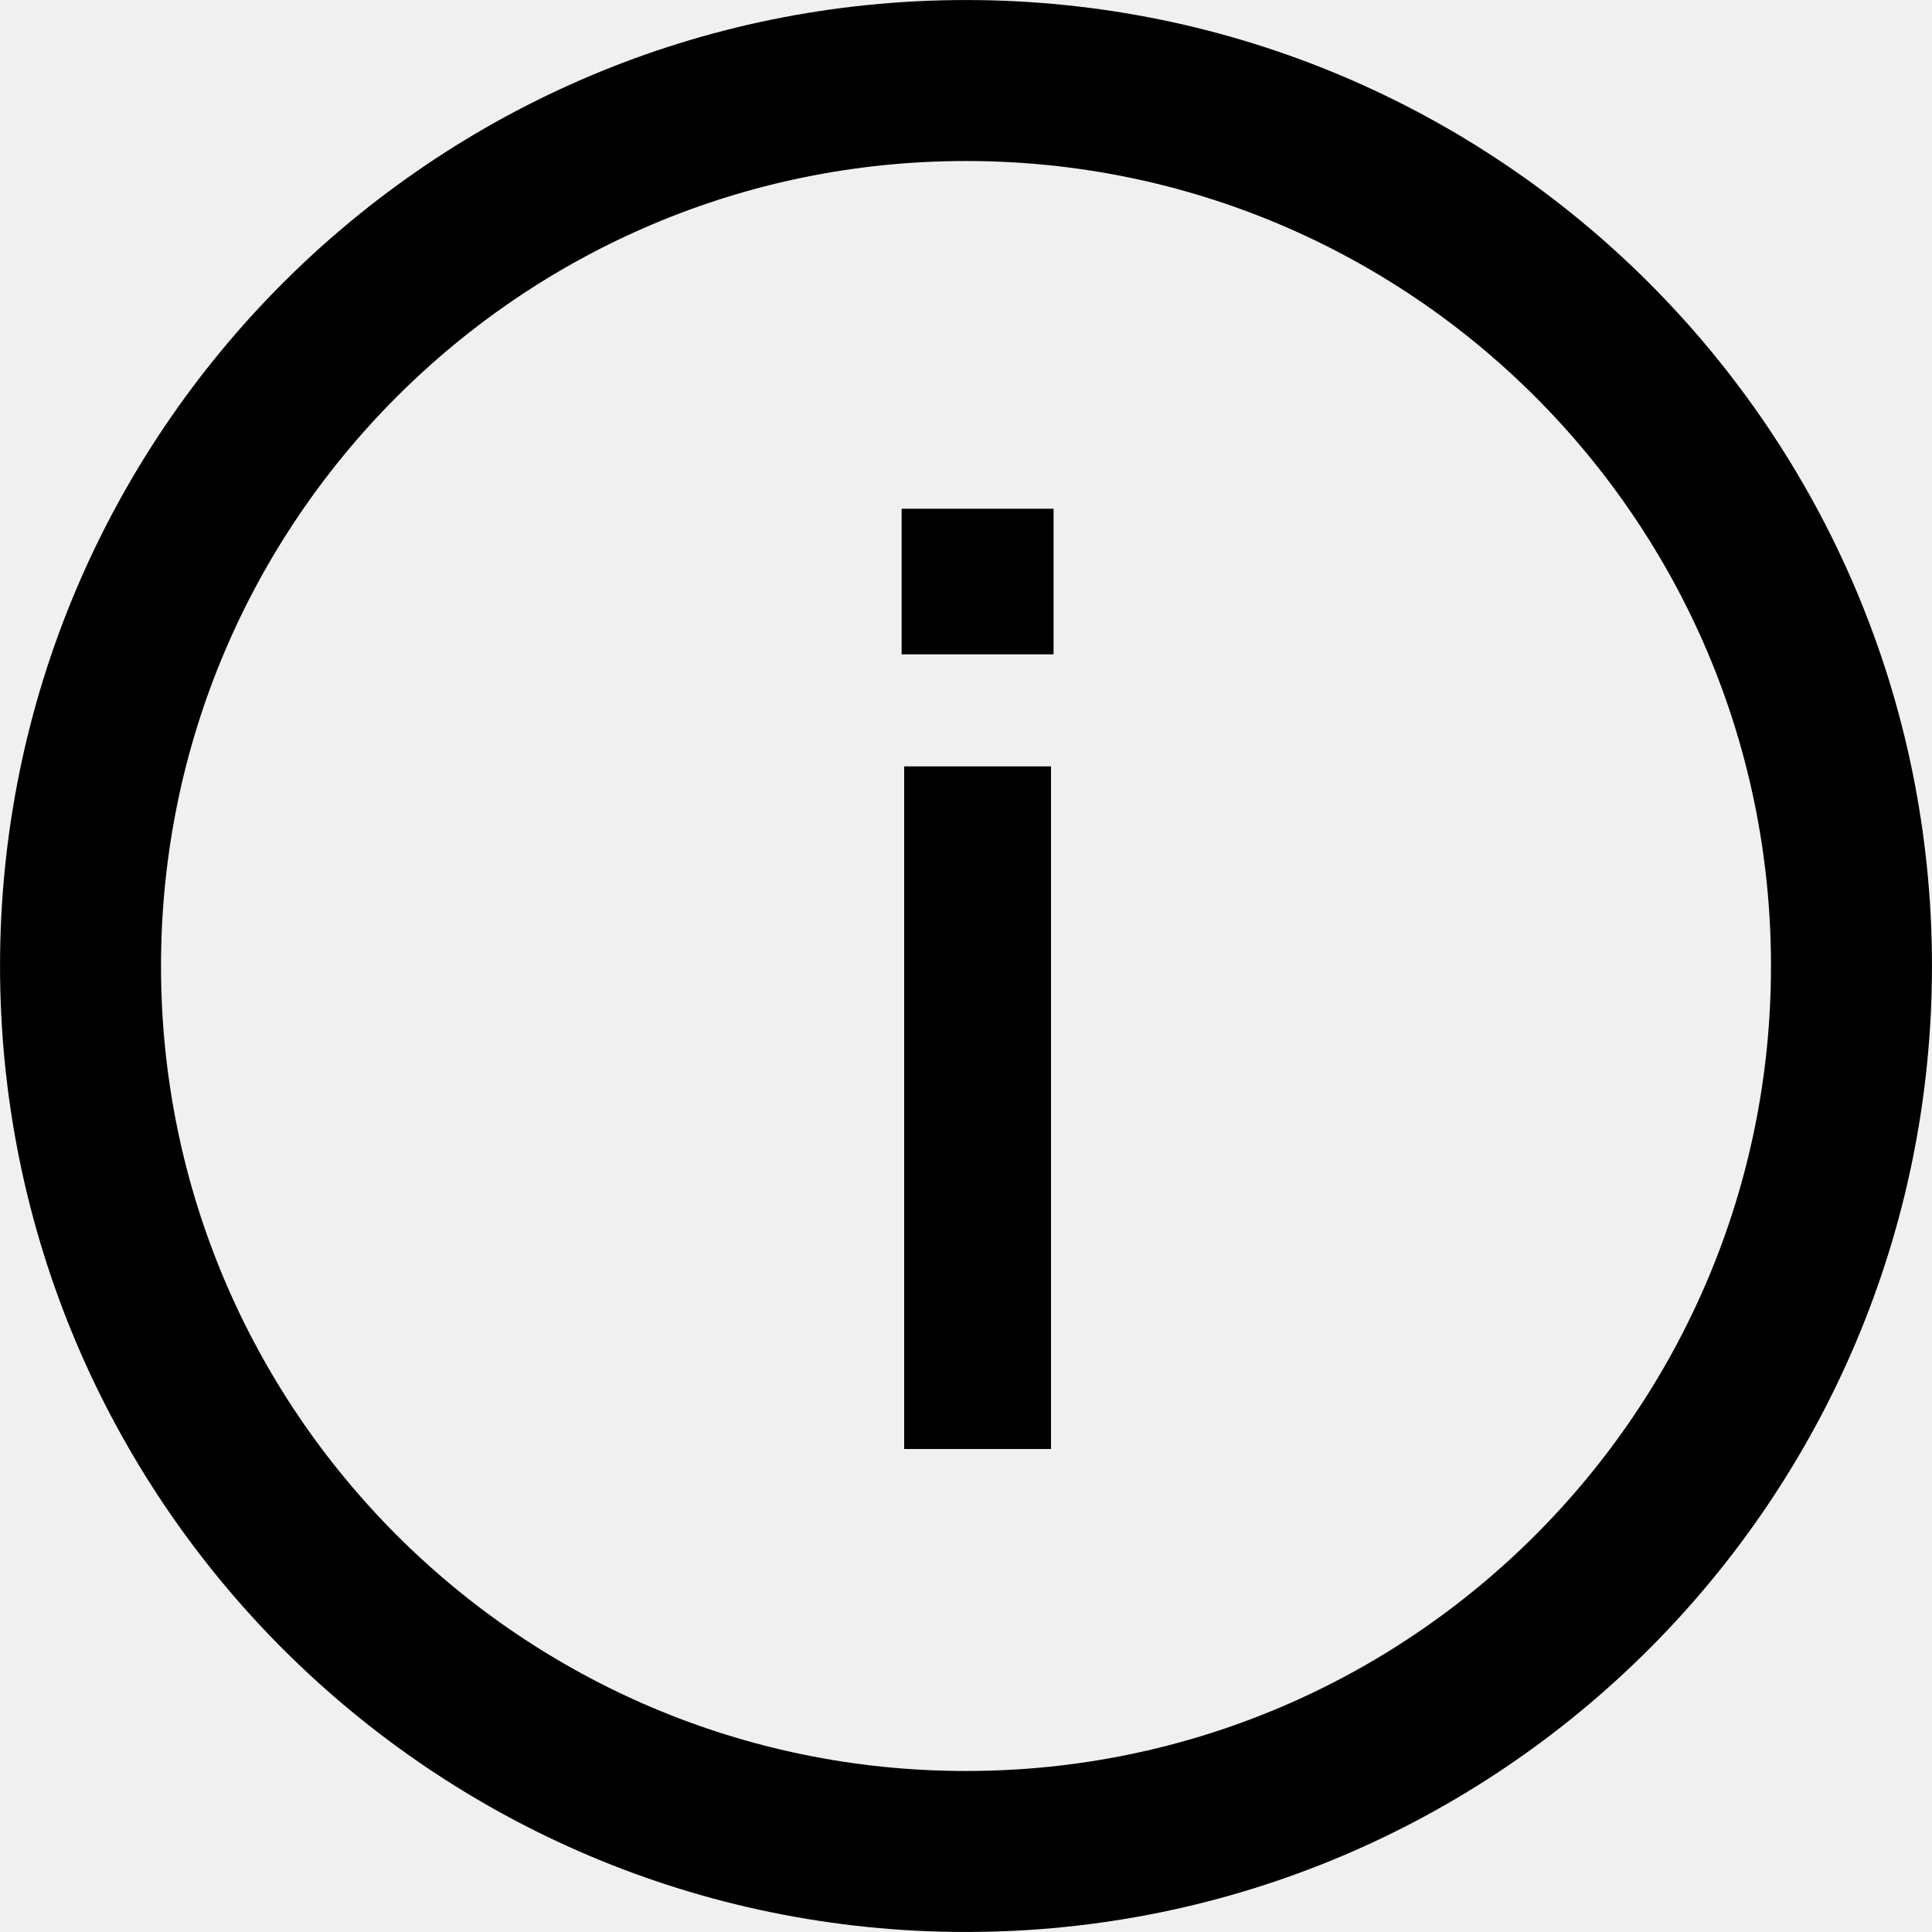
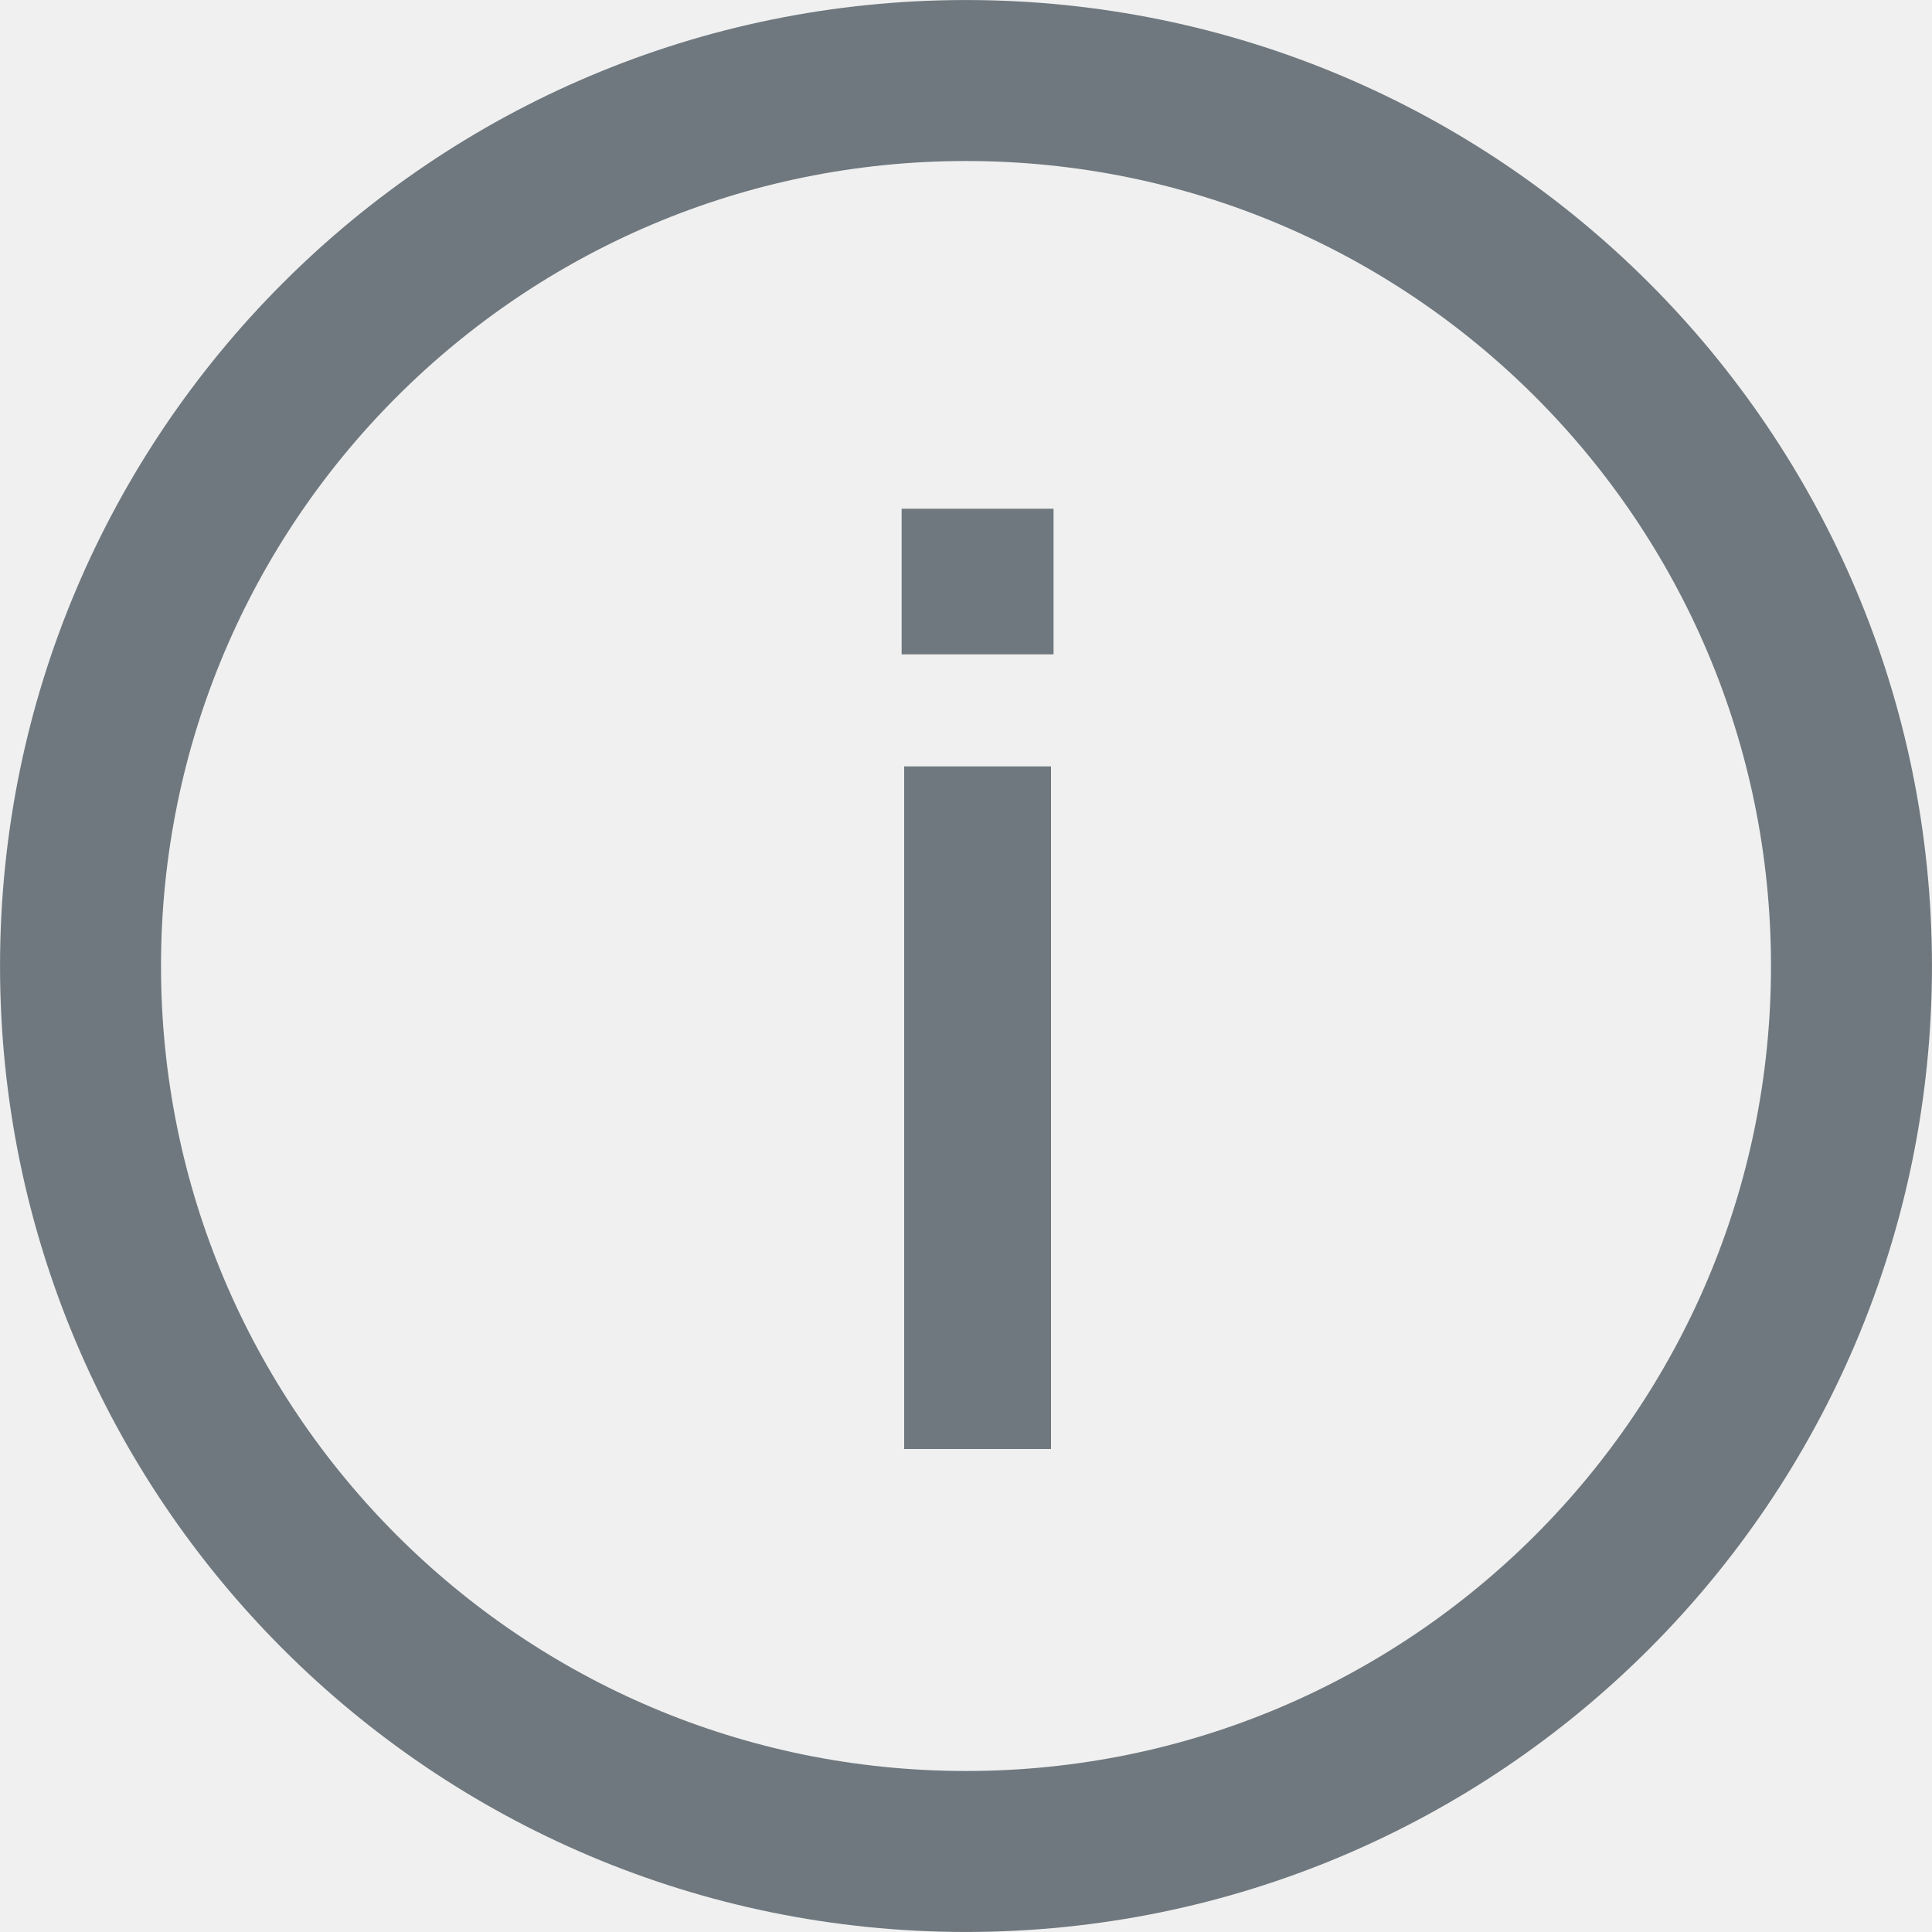
<svg xmlns="http://www.w3.org/2000/svg" width="28" height="28" viewBox="0 0 28 28" fill="none">
-   <g clip-path="url(#clip0_0_163)">
-     <path d="M14 26.833C21.088 26.833 26.833 21.088 26.833 14C26.833 6.912 21.088 1.167 14 1.167C6.912 1.167 1.167 6.912 1.167 14C1.167 21.088 6.912 26.833 14 26.833Z" stroke="black" stroke-width="2.333" />
-     <path d="M13.104 21H15.232V11.107H13.104V21ZM13.067 9.483H15.269V7.373H13.067V9.483Z" fill="black" />
+   <g clip-path="url(#clip0_0_98)">
+     <path d="M14 26.833C21.088 26.833 26.833 21.088 26.833 14C26.833 6.912 21.088 1.167 14 1.167C6.912 1.167 1.167 6.912 1.167 14C1.167 21.088 6.912 26.833 14 26.833Z" stroke="#6F787E" stroke-width="2.333" />
+     <path d="M13.104 21H15.232V11.107H13.104V21ZM13.067 9.483H15.269V7.373H13.067V9.483Z" fill="#6F787E" />
  </g>
  <defs>
-     <clipPath id="clip0_0_163">
+     <clipPath id="clip0_0_98">
      <rect width="28" height="28" fill="white" />
    </clipPath>
  </defs>
</svg>
